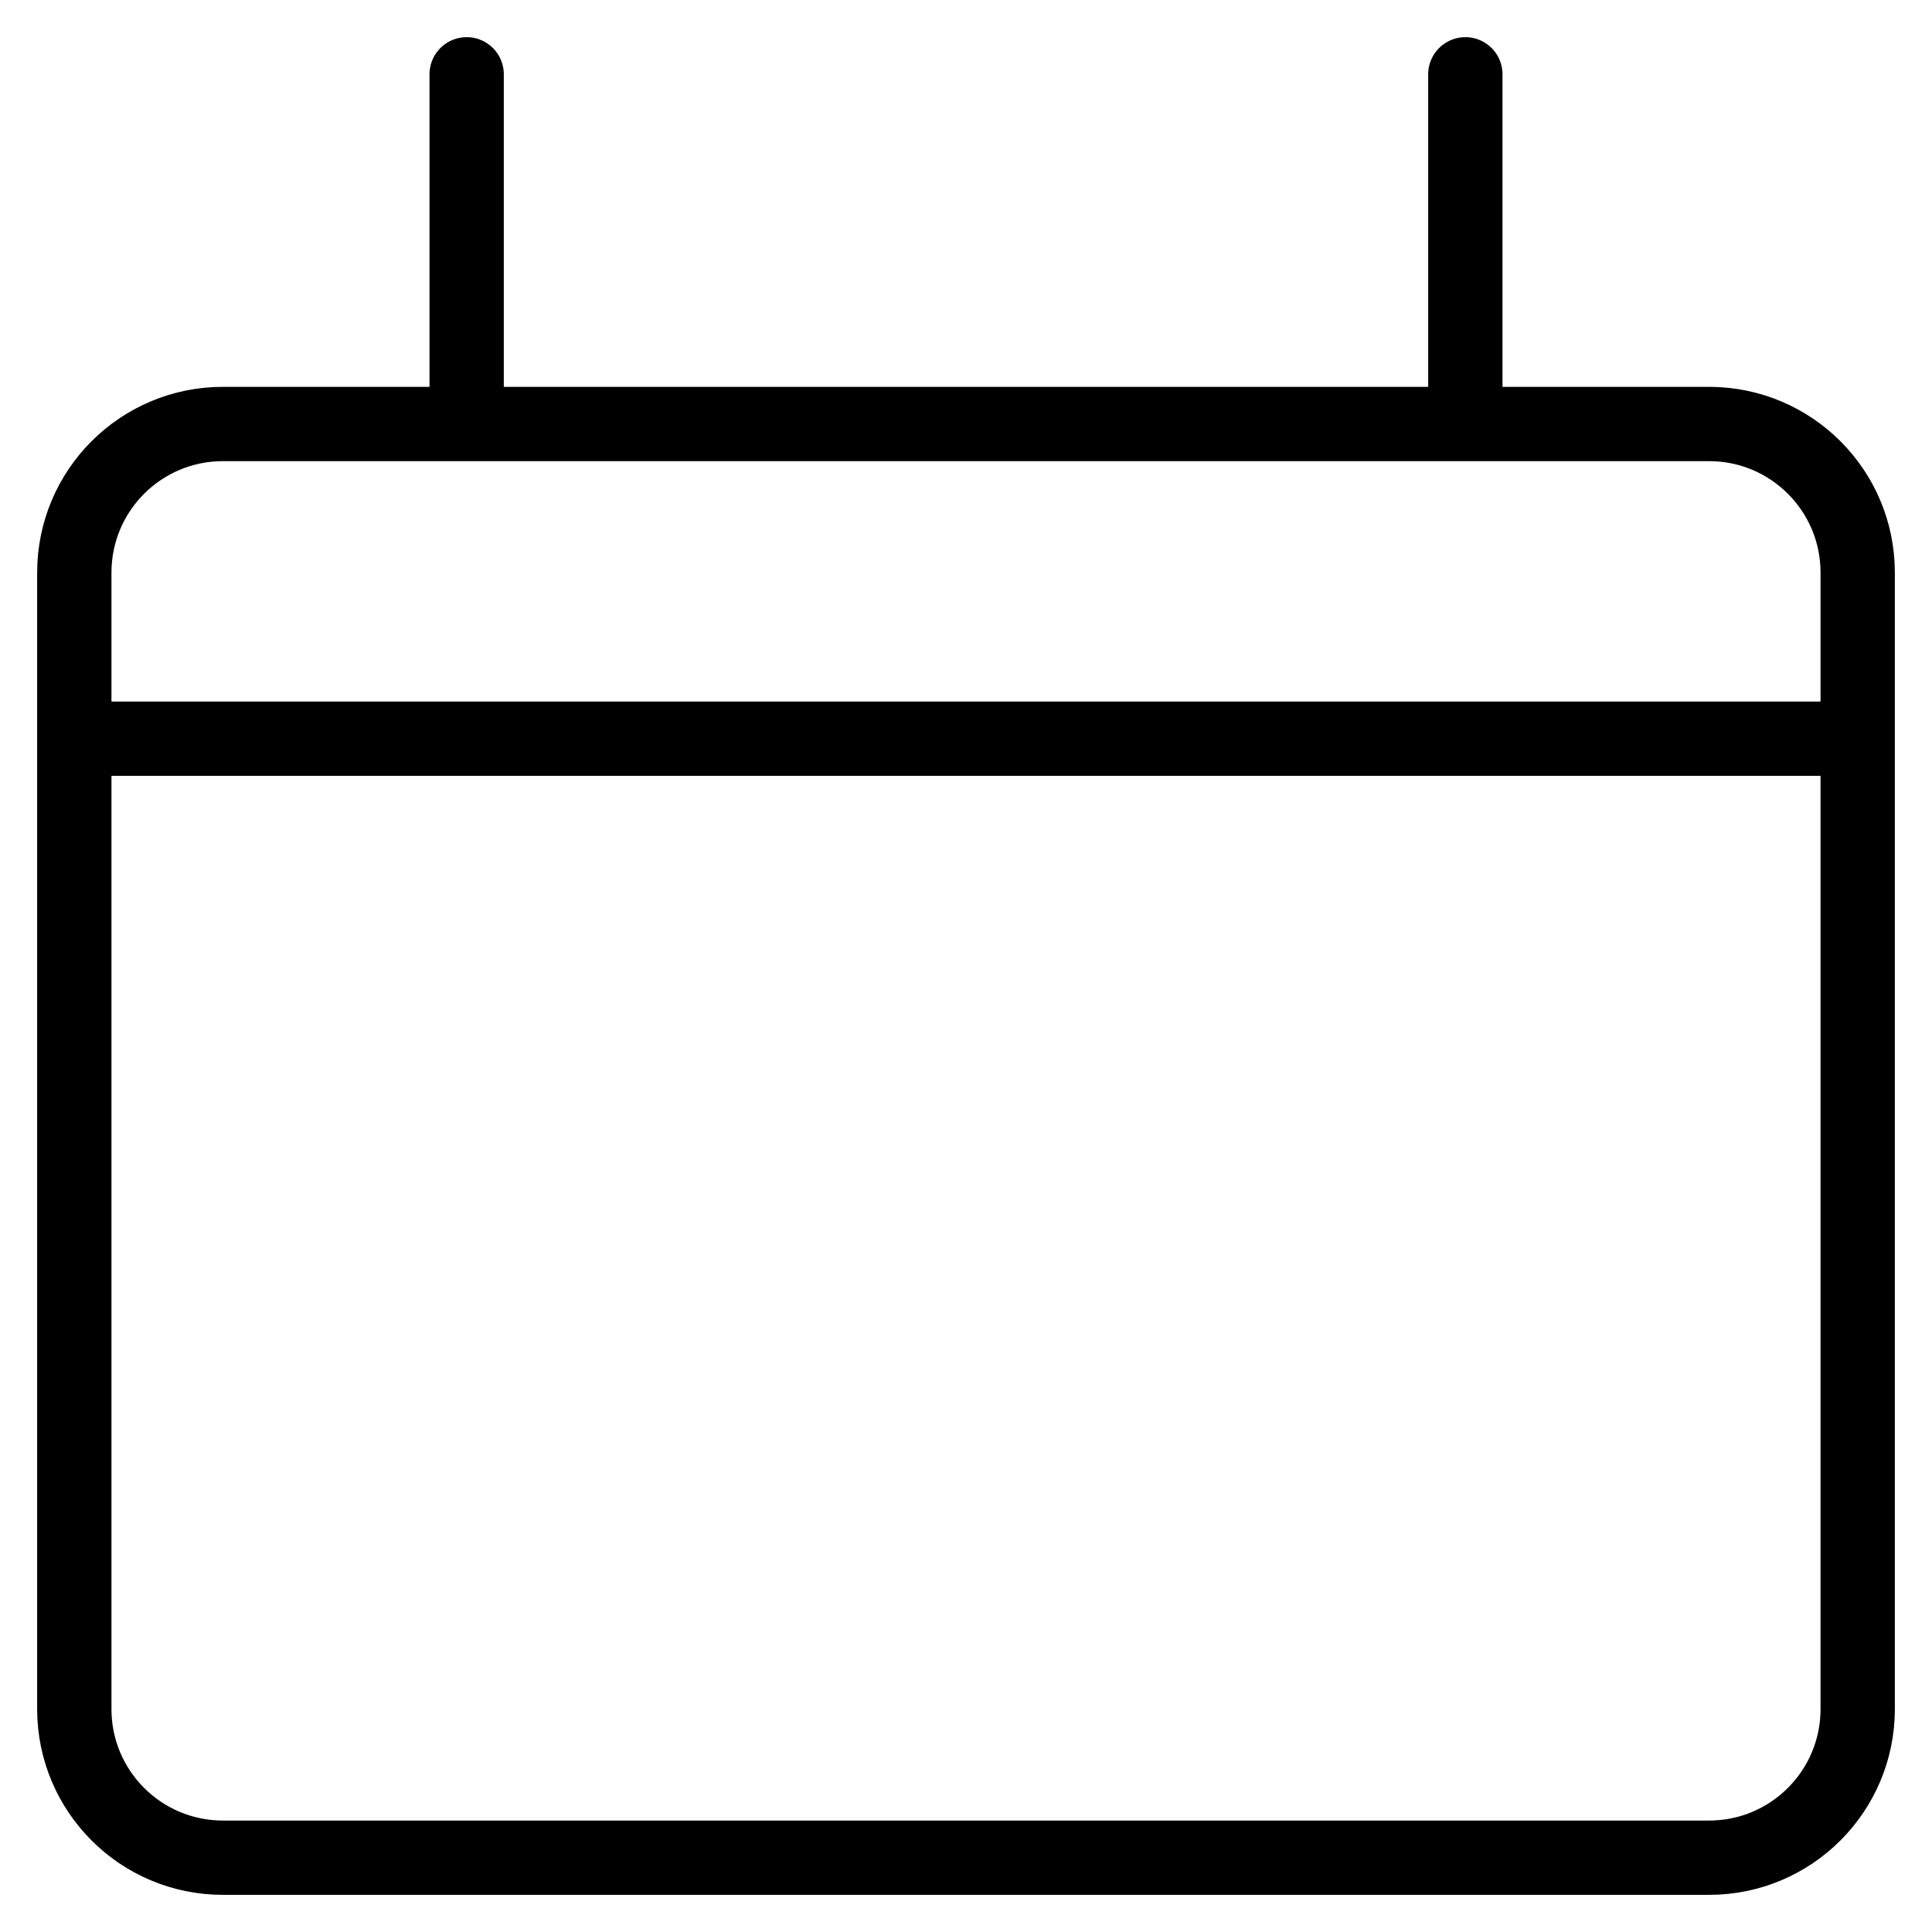
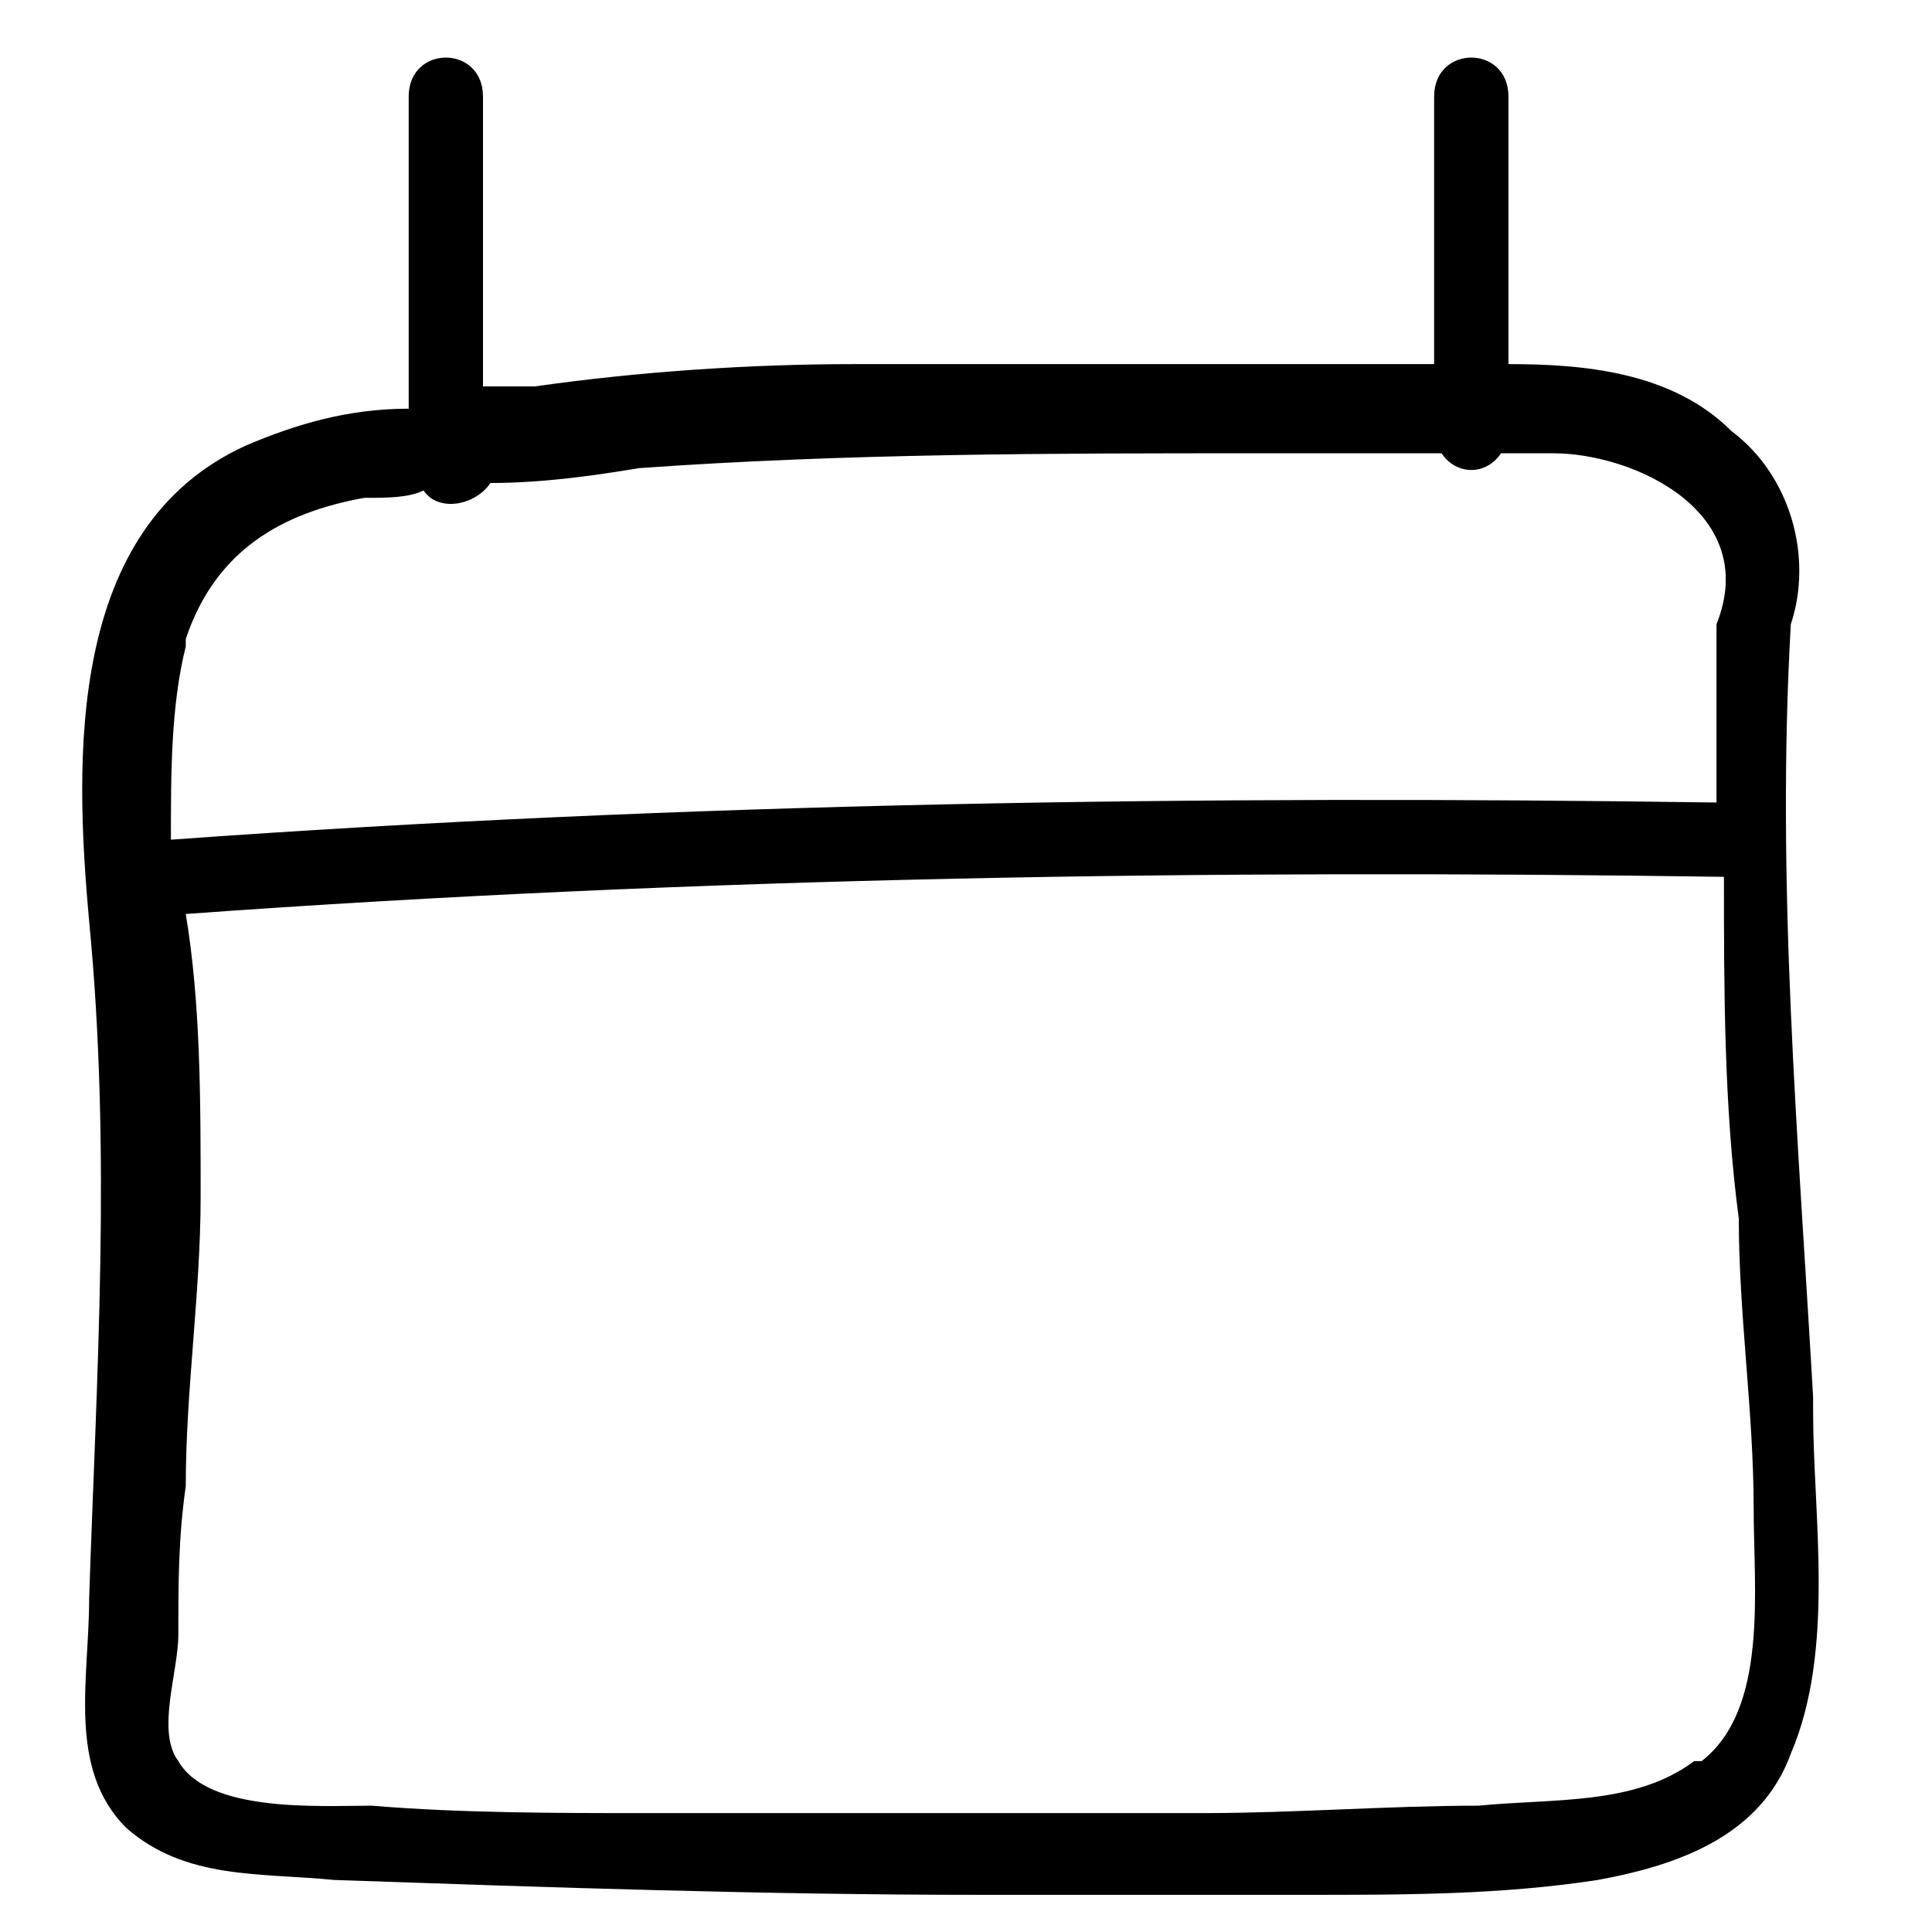
- <svg xmlns="http://www.w3.org/2000/svg" width="26" height="26" viewBox="0 0 26 26" fill="none">
-   <path d="M19.72 1V5.706M19.72 5.706H23C24.105 5.706 25 6.601 25 7.706V9.941M19.72 5.706H6.28M6.28 1V5.706M6.28 5.706H3C1.895 5.706 1 6.601 1 7.706V9.941M1 9.941V23C1 24.105 1.895 25 3 25H23C24.105 25 25 24.105 25 23V9.941M1 9.941H25" stroke="black" stroke-linecap="round" />
+ <svg xmlns="http://www.w3.org/2000/svg" id="Layer_1" version="1.1" viewBox="0 0 26 26">
+   <path d="M24.4,18.8c-.2-3.5-.5-6.9-.3-10.4.3-.9,0-2-.8-2.6-.8-.8-2-.9-3-.9V1.3c0-.7-1-.7-1,0v3.6c-2.6,0-5.2,0-7.8,0-1.4,0-2.9.1-4.3.3-.2,0-.4,0-.7,0V1.3c0-.7-1-.7-1,0v4.2c-.8,0-1.5.2-2.2.5-2.4,1.1-2.3,4.2-2.1,6.4.3,3.1.1,6.1,0,9.1,0,1.1-.3,2.3.5,3.1.8.7,1.8.6,2.8.7,2.9.1,5.8.2,8.7.2,1.5,0,2.9,0,4.4,0,1.3,0,2.6,0,3.9-.2,1.1-.2,2.2-.6,2.6-1.7.6-1.4.3-3.2.3-4.6ZM2.5,8.6c.4-1.2,1.3-1.7,2.4-1.9.3,0,.6,0,.8-.1.2.3.7.2.9-.1.7,0,1.4-.1,2-.2,2.8-.2,5.6-.2,8.3-.2.8,0,1.6,0,2.5,0,.2.3.6.3.8,0,.2,0,.4,0,.7,0,1.1,0,2.8.8,2.2,2.3,0,.1,0,.3,0,.4,0,.7,0,1.3,0,2-6.9-.1-13.9,0-20.8.5,0-.9,0-1.8.2-2.6ZM22.8,23.7c-.8.6-1.9.5-2.9.6-1.2,0-2.5.1-3.7.1-2.5,0-5,0-7.5,0-1.2,0-2.5,0-3.7-.1-.7,0-2.2.1-2.6-.6-.3-.4,0-1.2,0-1.7,0-.7,0-1.3.1-2,0-1.3.2-2.6.2-3.9,0-1.3,0-2.6-.2-3.8,6.9-.5,13.8-.6,20.7-.5,0,1.5,0,3.1.2,4.6,0,1.3.2,2.6.2,3.9,0,1.1.2,2.7-.7,3.4Z" />
</svg>
